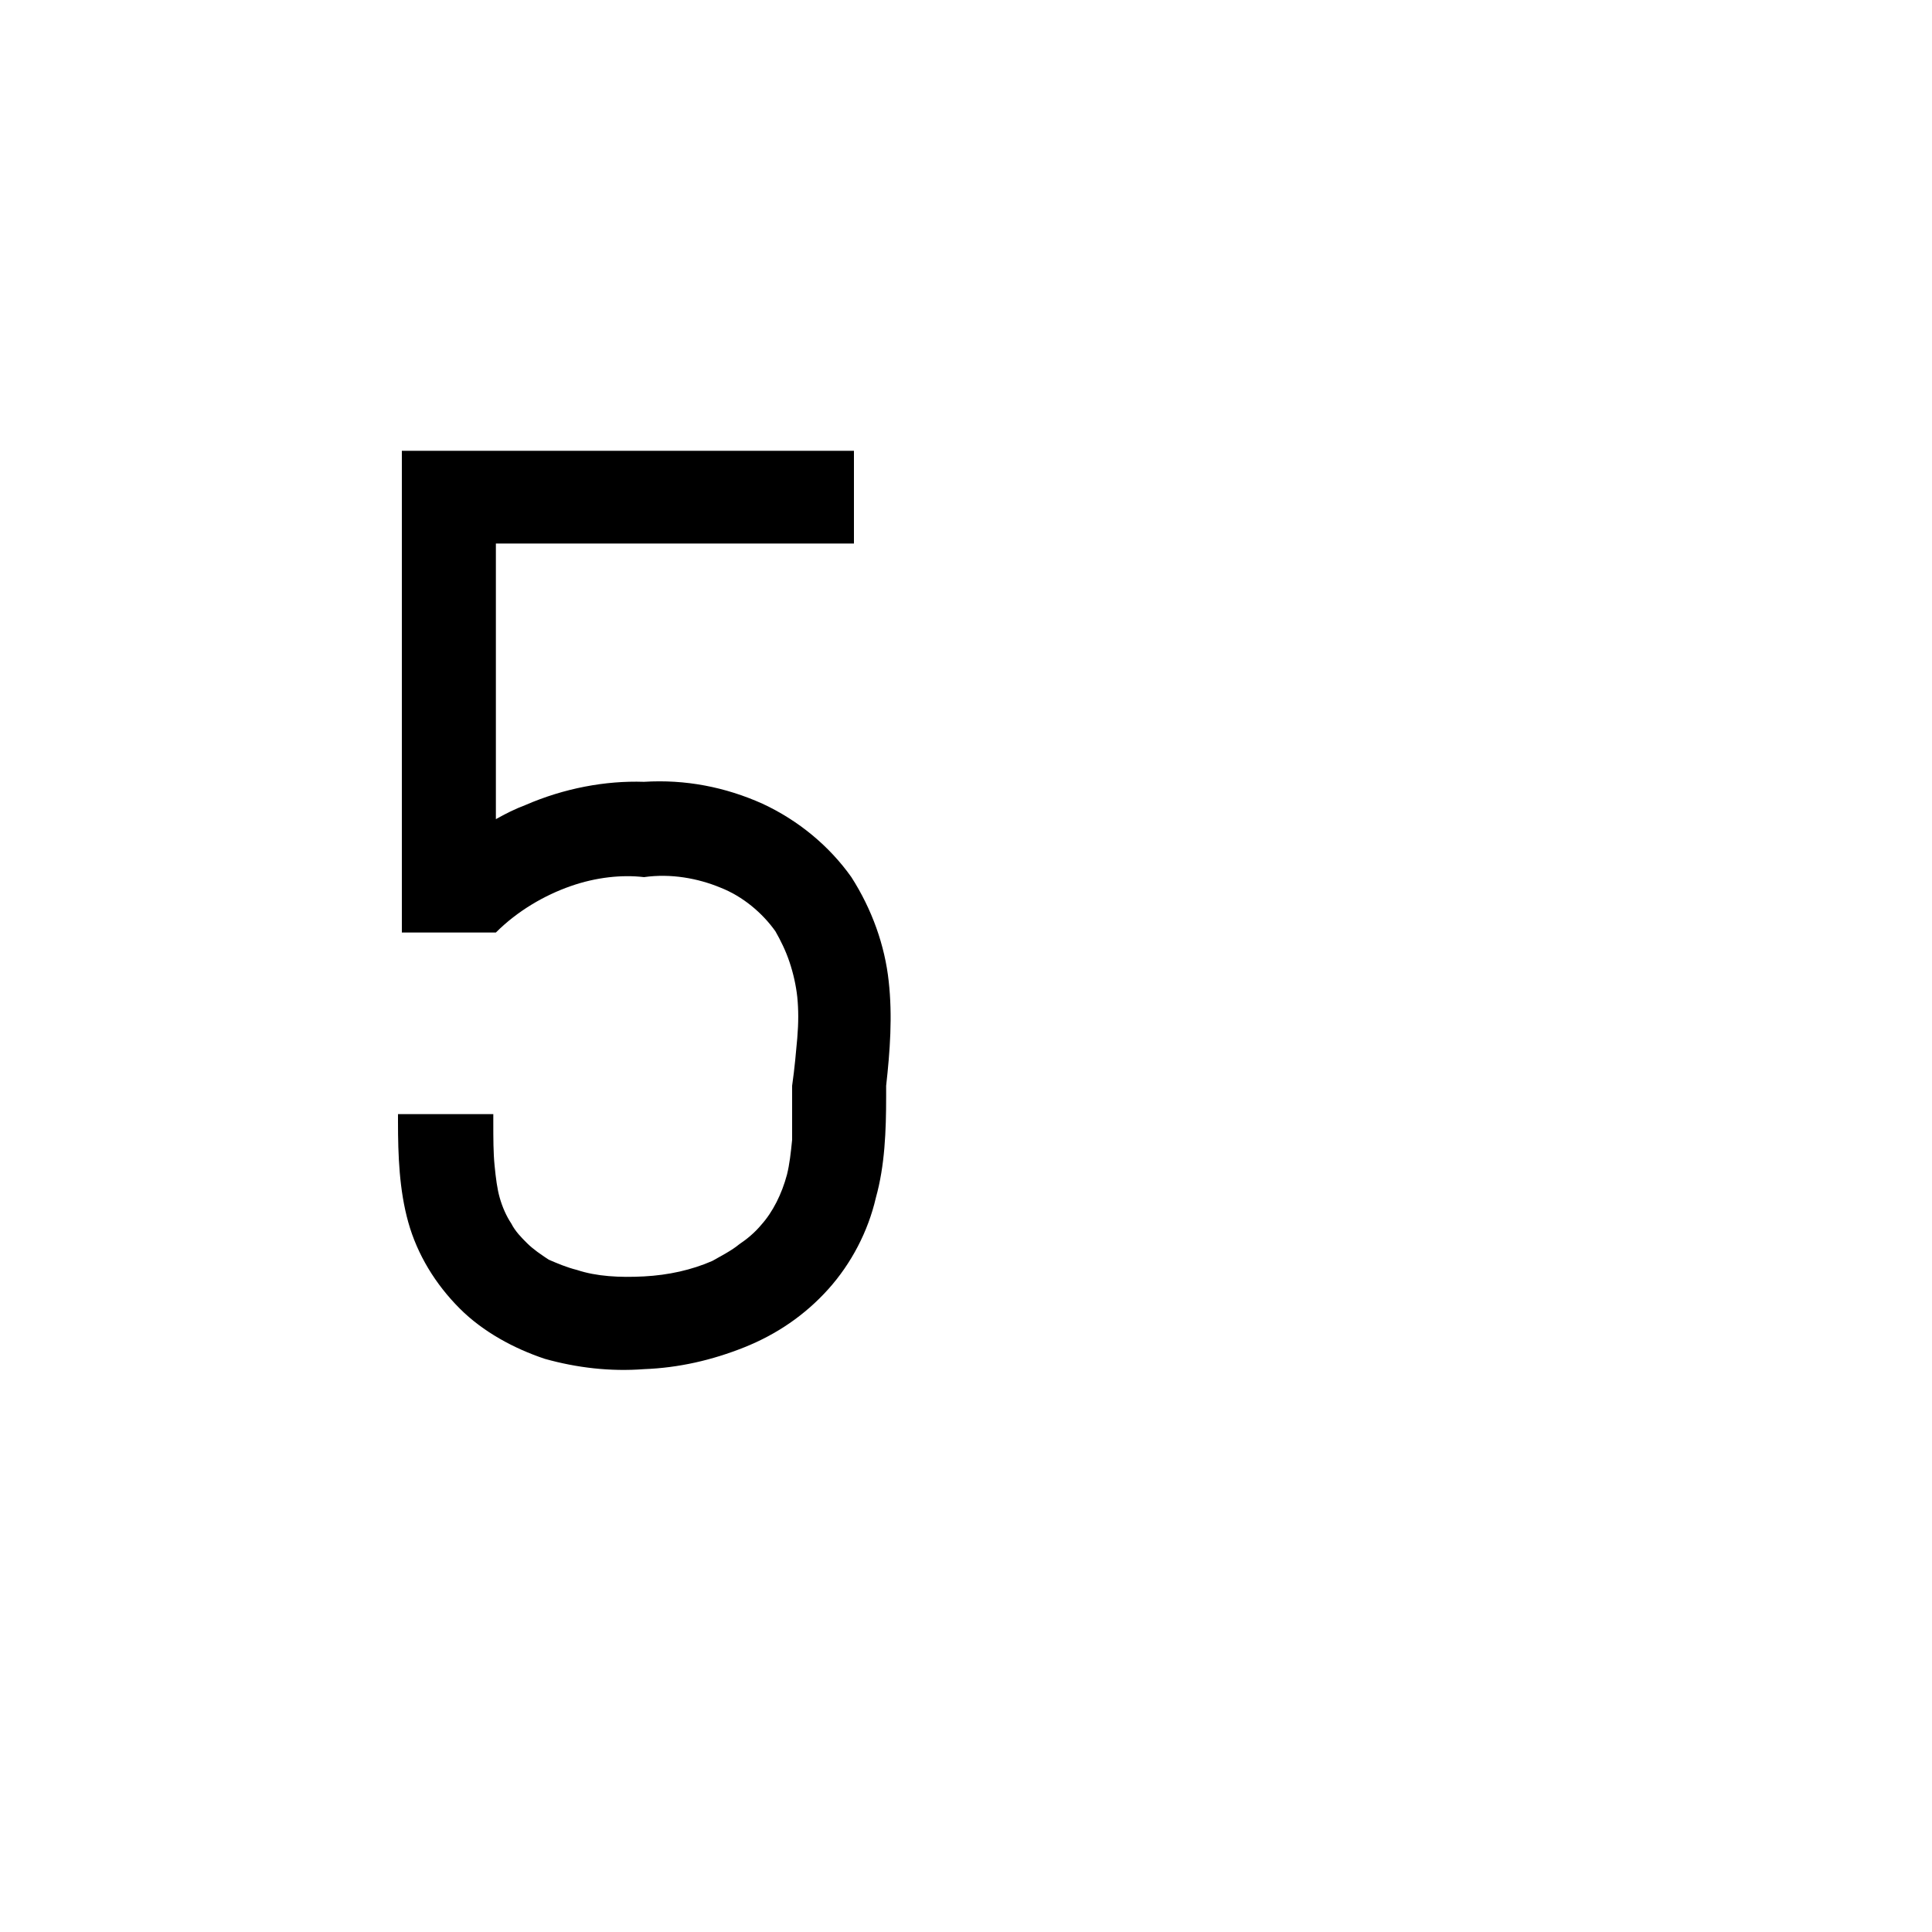
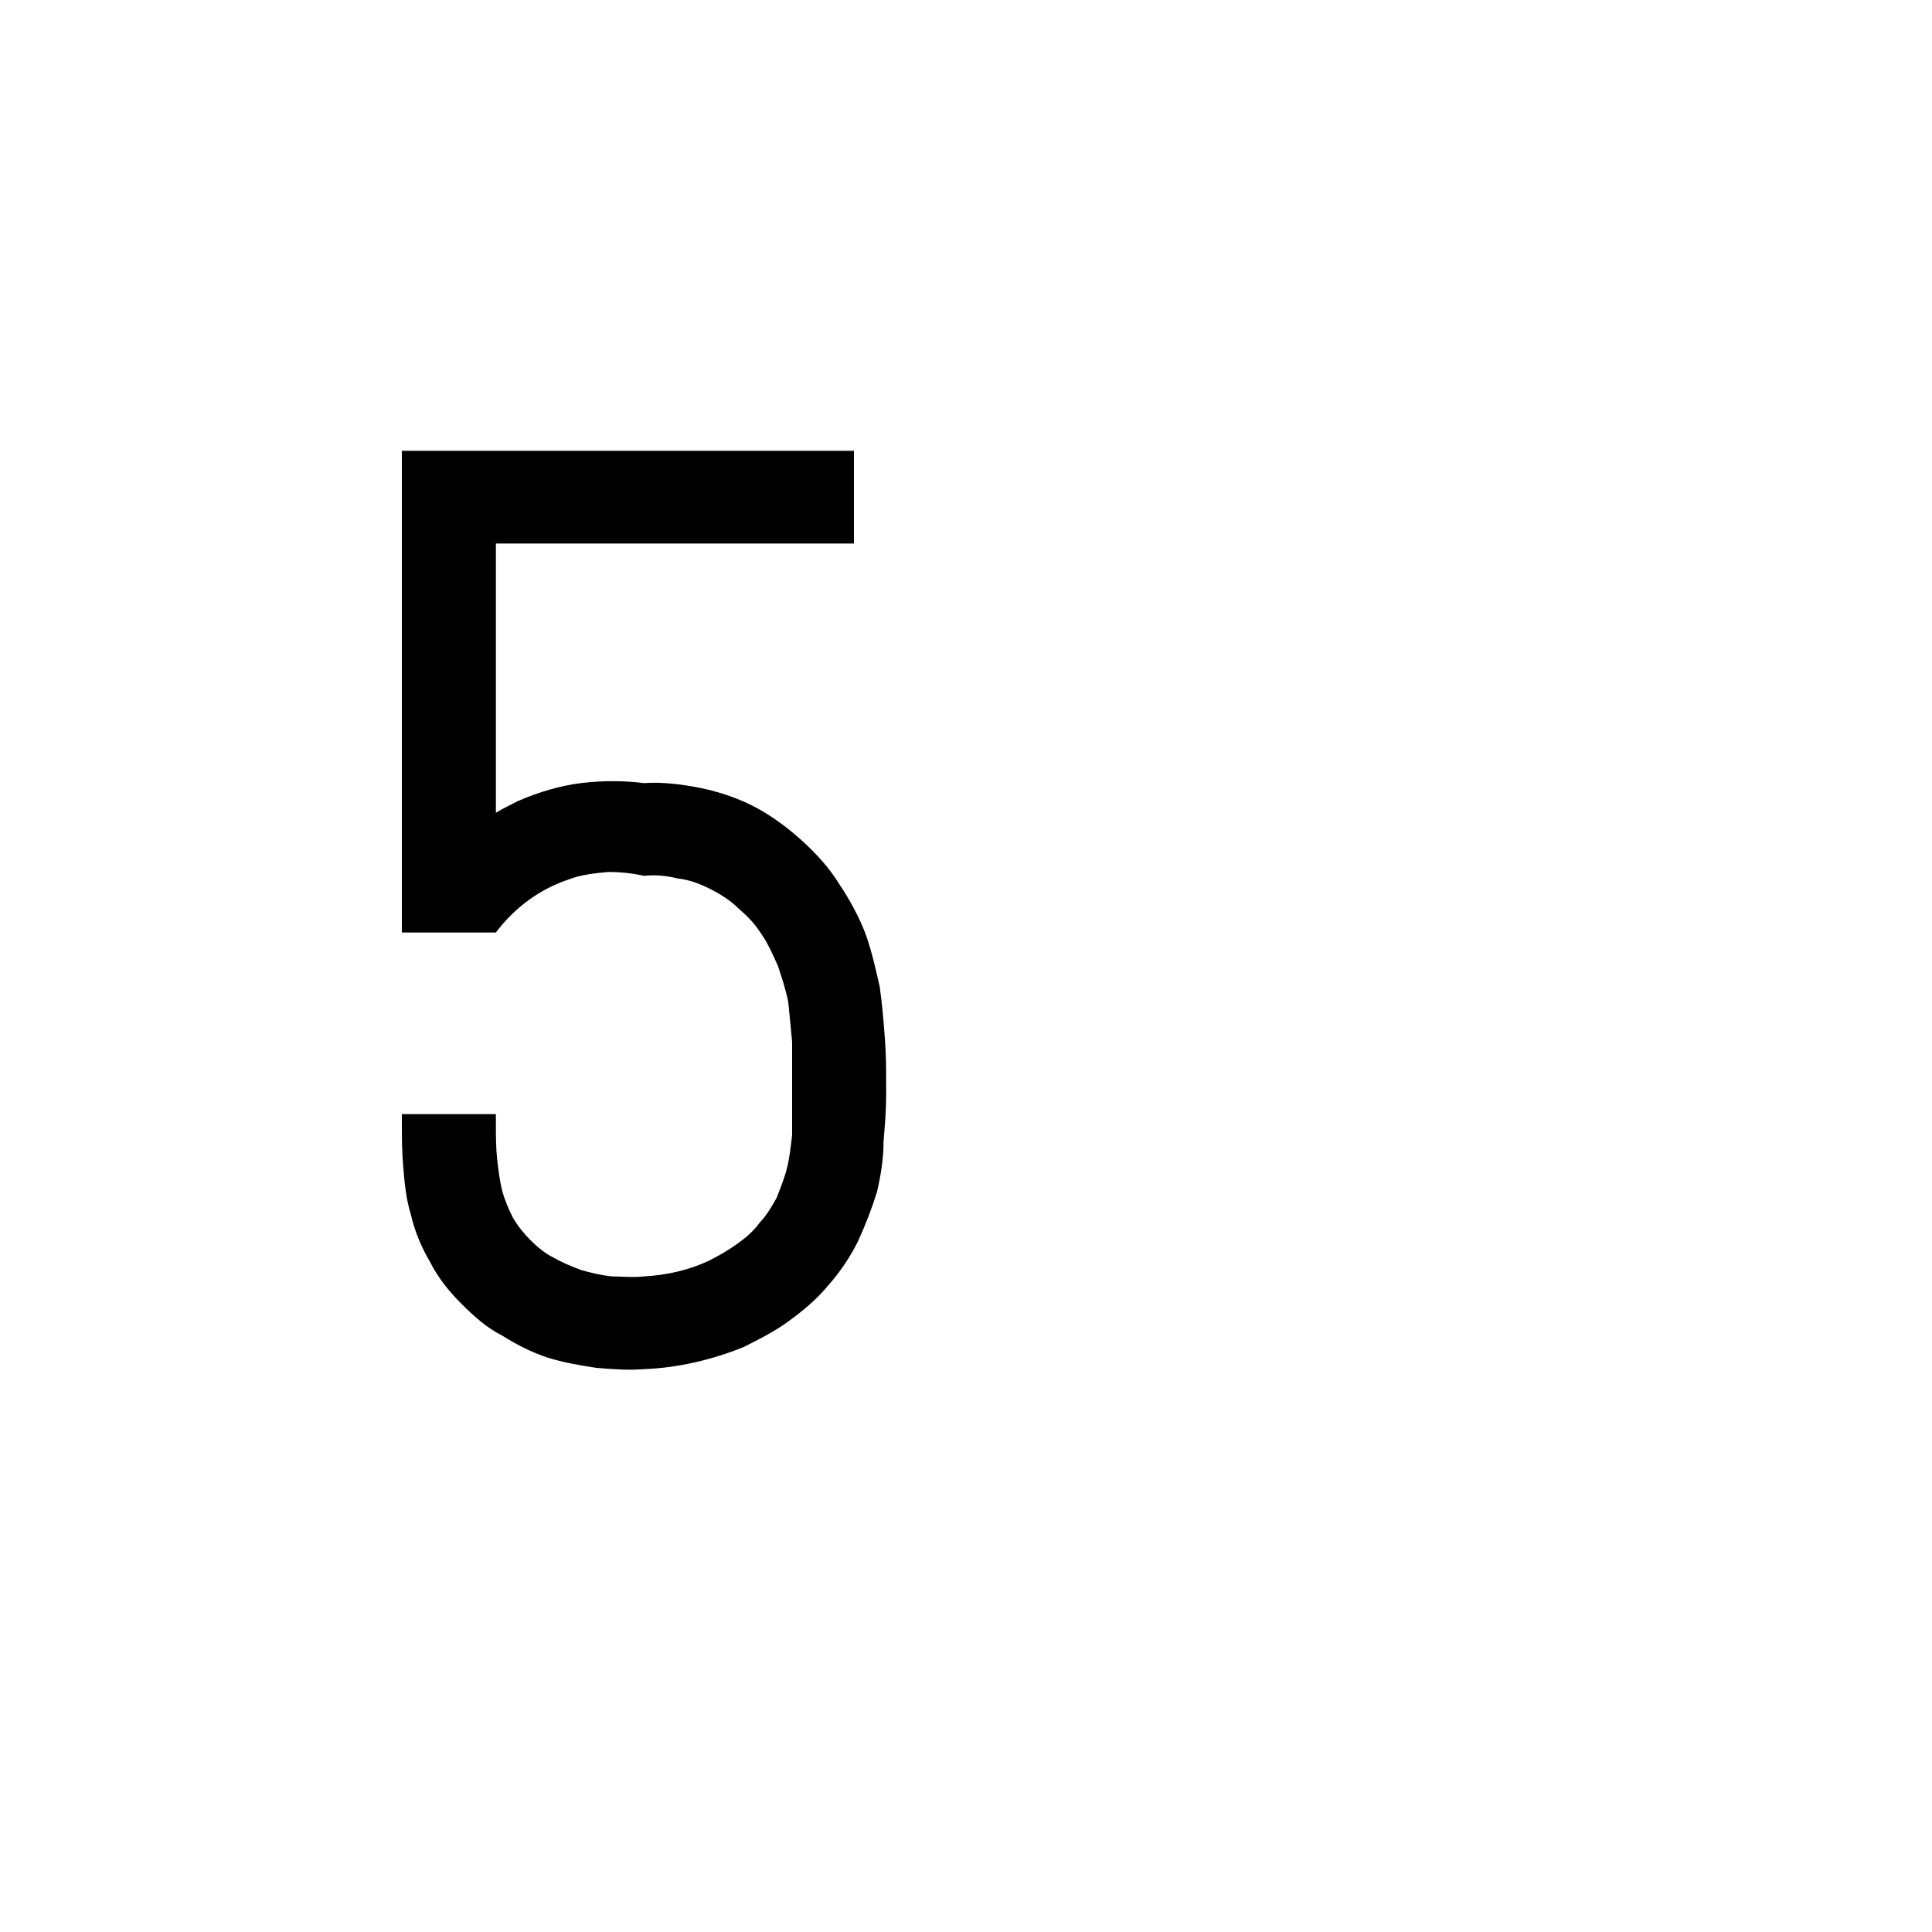
<svg xmlns="http://www.w3.org/2000/svg" viewBox="-0.25 -1.05 1.5 1.5">
-   <path d="M 0.173 0.005 C 0.149 -0.003  0.125 -0.016  0.107 -0.034 C 0.088 -0.053  0.074 -0.076  0.067 -0.101 C 0.06 -0.126  0.059 -0.153  0.059 -0.179 L 0.059 -0.185 L 0.133 -0.185 L 0.133 -0.179 C 0.133 -0.166  0.133 -0.155  0.134 -0.145 C 0.135 -0.135  0.136 -0.127  0.138 -0.12 C 0.14 -0.113  0.143 -0.106  0.147 -0.1 C 0.15 -0.094  0.155 -0.089  0.159 -0.085 C 0.164 -0.08  0.17 -0.076  0.176 -0.072 C 0.183 -0.069  0.19 -0.066  0.198 -0.064 C 0.213 -0.059  0.231 -0.058  0.25 -0.059 C 0.269 -0.06  0.287 -0.064  0.303 -0.071 C 0.31 -0.075  0.318 -0.079  0.324 -0.084 C 0.33 -0.088  0.336 -0.093  0.341 -0.099 C 0.35 -0.109  0.357 -0.123  0.361 -0.138 C 0.363 -0.146  0.364 -0.155  0.365 -0.165 C 0.365 -0.175  0.365 -0.186  0.365 -0.199 L 0.365 -0.207 C 0.367 -0.221  0.368 -0.233  0.369 -0.244 C 0.37 -0.256  0.37 -0.266  0.369 -0.276 C 0.368 -0.285  0.366 -0.294  0.363 -0.303 C 0.36 -0.312  0.356 -0.32  0.352 -0.327 C 0.342 -0.341  0.327 -0.354  0.309 -0.361 C 0.292 -0.368  0.271 -0.372  0.25 -0.369 C 0.233 -0.371  0.213 -0.369  0.193 -0.362 C 0.173 -0.355  0.152 -0.343  0.135 -0.326 C 0.135 -0.326  0.135 -0.326  0.135 -0.326 L 0.062 -0.326 L 0.062 -0.7 L 0.413 -0.7 L 0.413 -0.628 L 0.135 -0.628 L 0.135 -0.414 C 0.142 -0.418  0.15 -0.422  0.158 -0.425 C 0.188 -0.438  0.22 -0.444  0.25 -0.443 C 0.282 -0.445  0.313 -0.439  0.342 -0.426 C 0.37 -0.413  0.394 -0.393  0.411 -0.369 C 0.427 -0.344  0.437 -0.316  0.44 -0.288 C 0.443 -0.261  0.441 -0.234  0.438 -0.207 L 0.438 -0.199 C 0.438 -0.172  0.437 -0.145  0.43 -0.12 C 0.424 -0.094  0.411 -0.069  0.393 -0.049 C 0.375 -0.029  0.353 -0.014  0.328 -0.004 C 0.303 0.006  0.277 0.012  0.25 0.013 C 0.224 0.015  0.198 0.012  0.173 0.005 Z" fill="black" />
+   <path d="M 0.213 0.012 C 0.2 0.01  0.188 0.008  0.175 0.004 C 0.163 -0  0.151 -0.006  0.14 -0.013 C 0.128 -0.019  0.118 -0.028  0.108 -0.038 C 0.099 -0.047  0.09 -0.058  0.084 -0.07 C 0.077 -0.082  0.072 -0.094  0.069 -0.107 C 0.065 -0.12  0.064 -0.133  0.063 -0.145 C 0.062 -0.157  0.062 -0.168  0.062 -0.179 L 0.062 -0.185 L 0.135 -0.185 L 0.135 -0.179 C 0.135 -0.168  0.135 -0.159  0.136 -0.15 C 0.137 -0.141  0.138 -0.133  0.14 -0.125 C 0.142 -0.118  0.145 -0.111  0.148 -0.105 C 0.152 -0.098  0.157 -0.092  0.162 -0.087 C 0.167 -0.082  0.173 -0.077  0.179 -0.074 C 0.186 -0.07  0.193 -0.067  0.201 -0.064 C 0.208 -0.062  0.216 -0.06  0.225 -0.059 C 0.233 -0.059  0.241 -0.058  0.25 -0.059 C 0.268 -0.06  0.285 -0.064  0.3 -0.071 C 0.308 -0.075  0.315 -0.079  0.322 -0.084 C 0.329 -0.089  0.335 -0.094  0.34 -0.101 C 0.345 -0.106  0.349 -0.113  0.353 -0.12 C 0.356 -0.128  0.359 -0.135  0.361 -0.143 C 0.363 -0.151  0.364 -0.16  0.365 -0.169 C 0.365 -0.178  0.365 -0.189  0.365 -0.199 L 0.365 -0.207 C 0.365 -0.219  0.365 -0.23  0.365 -0.241 C 0.364 -0.252  0.363 -0.262  0.362 -0.272 C 0.36 -0.282  0.357 -0.291  0.354 -0.3 C 0.35 -0.309  0.346 -0.318  0.341 -0.325 C 0.336 -0.333  0.33 -0.339  0.323 -0.345 C 0.317 -0.351  0.309 -0.356  0.301 -0.36 C 0.293 -0.364  0.285 -0.367  0.276 -0.368 C 0.268 -0.37  0.259 -0.371  0.25 -0.37 C 0.241 -0.372  0.232 -0.373  0.222 -0.373 C 0.212 -0.372  0.201 -0.371  0.191 -0.367 C 0.17 -0.36  0.15 -0.346  0.135 -0.326 C 0.135 -0.326  0.135 -0.326  0.135 -0.326 L 0.062 -0.326 L 0.062 -0.7 L 0.413 -0.7 L 0.413 -0.628 L 0.135 -0.628 L 0.135 -0.419 C 0.14 -0.422  0.146 -0.425  0.152 -0.428 C 0.168 -0.435  0.185 -0.44  0.201 -0.442 C 0.218 -0.444  0.234 -0.444  0.25 -0.442 C 0.265 -0.443  0.28 -0.441  0.295 -0.438 C 0.309 -0.435  0.324 -0.43  0.337 -0.423 C 0.35 -0.416  0.362 -0.407  0.373 -0.397 C 0.384 -0.387  0.394 -0.376  0.402 -0.363 C 0.41 -0.351  0.417 -0.338  0.422 -0.325 C 0.427 -0.311  0.43 -0.297  0.433 -0.284 C 0.435 -0.27  0.436 -0.257  0.437 -0.244 C 0.438 -0.231  0.438 -0.219  0.438 -0.207 L 0.438 -0.199 C 0.438 -0.188  0.437 -0.176  0.436 -0.164 C 0.436 -0.151  0.434 -0.138  0.431 -0.125 C 0.427 -0.112  0.422 -0.099  0.416 -0.086 C 0.41 -0.074  0.402 -0.062  0.393 -0.052 C 0.384 -0.041  0.373 -0.032  0.362 -0.024 C 0.351 -0.016  0.339 -0.01  0.327 -0.004 C 0.302 0.006  0.276 0.012  0.25 0.013 C 0.238 0.014  0.225 0.013  0.213 0.012 Z" fill="black" />
</svg>
